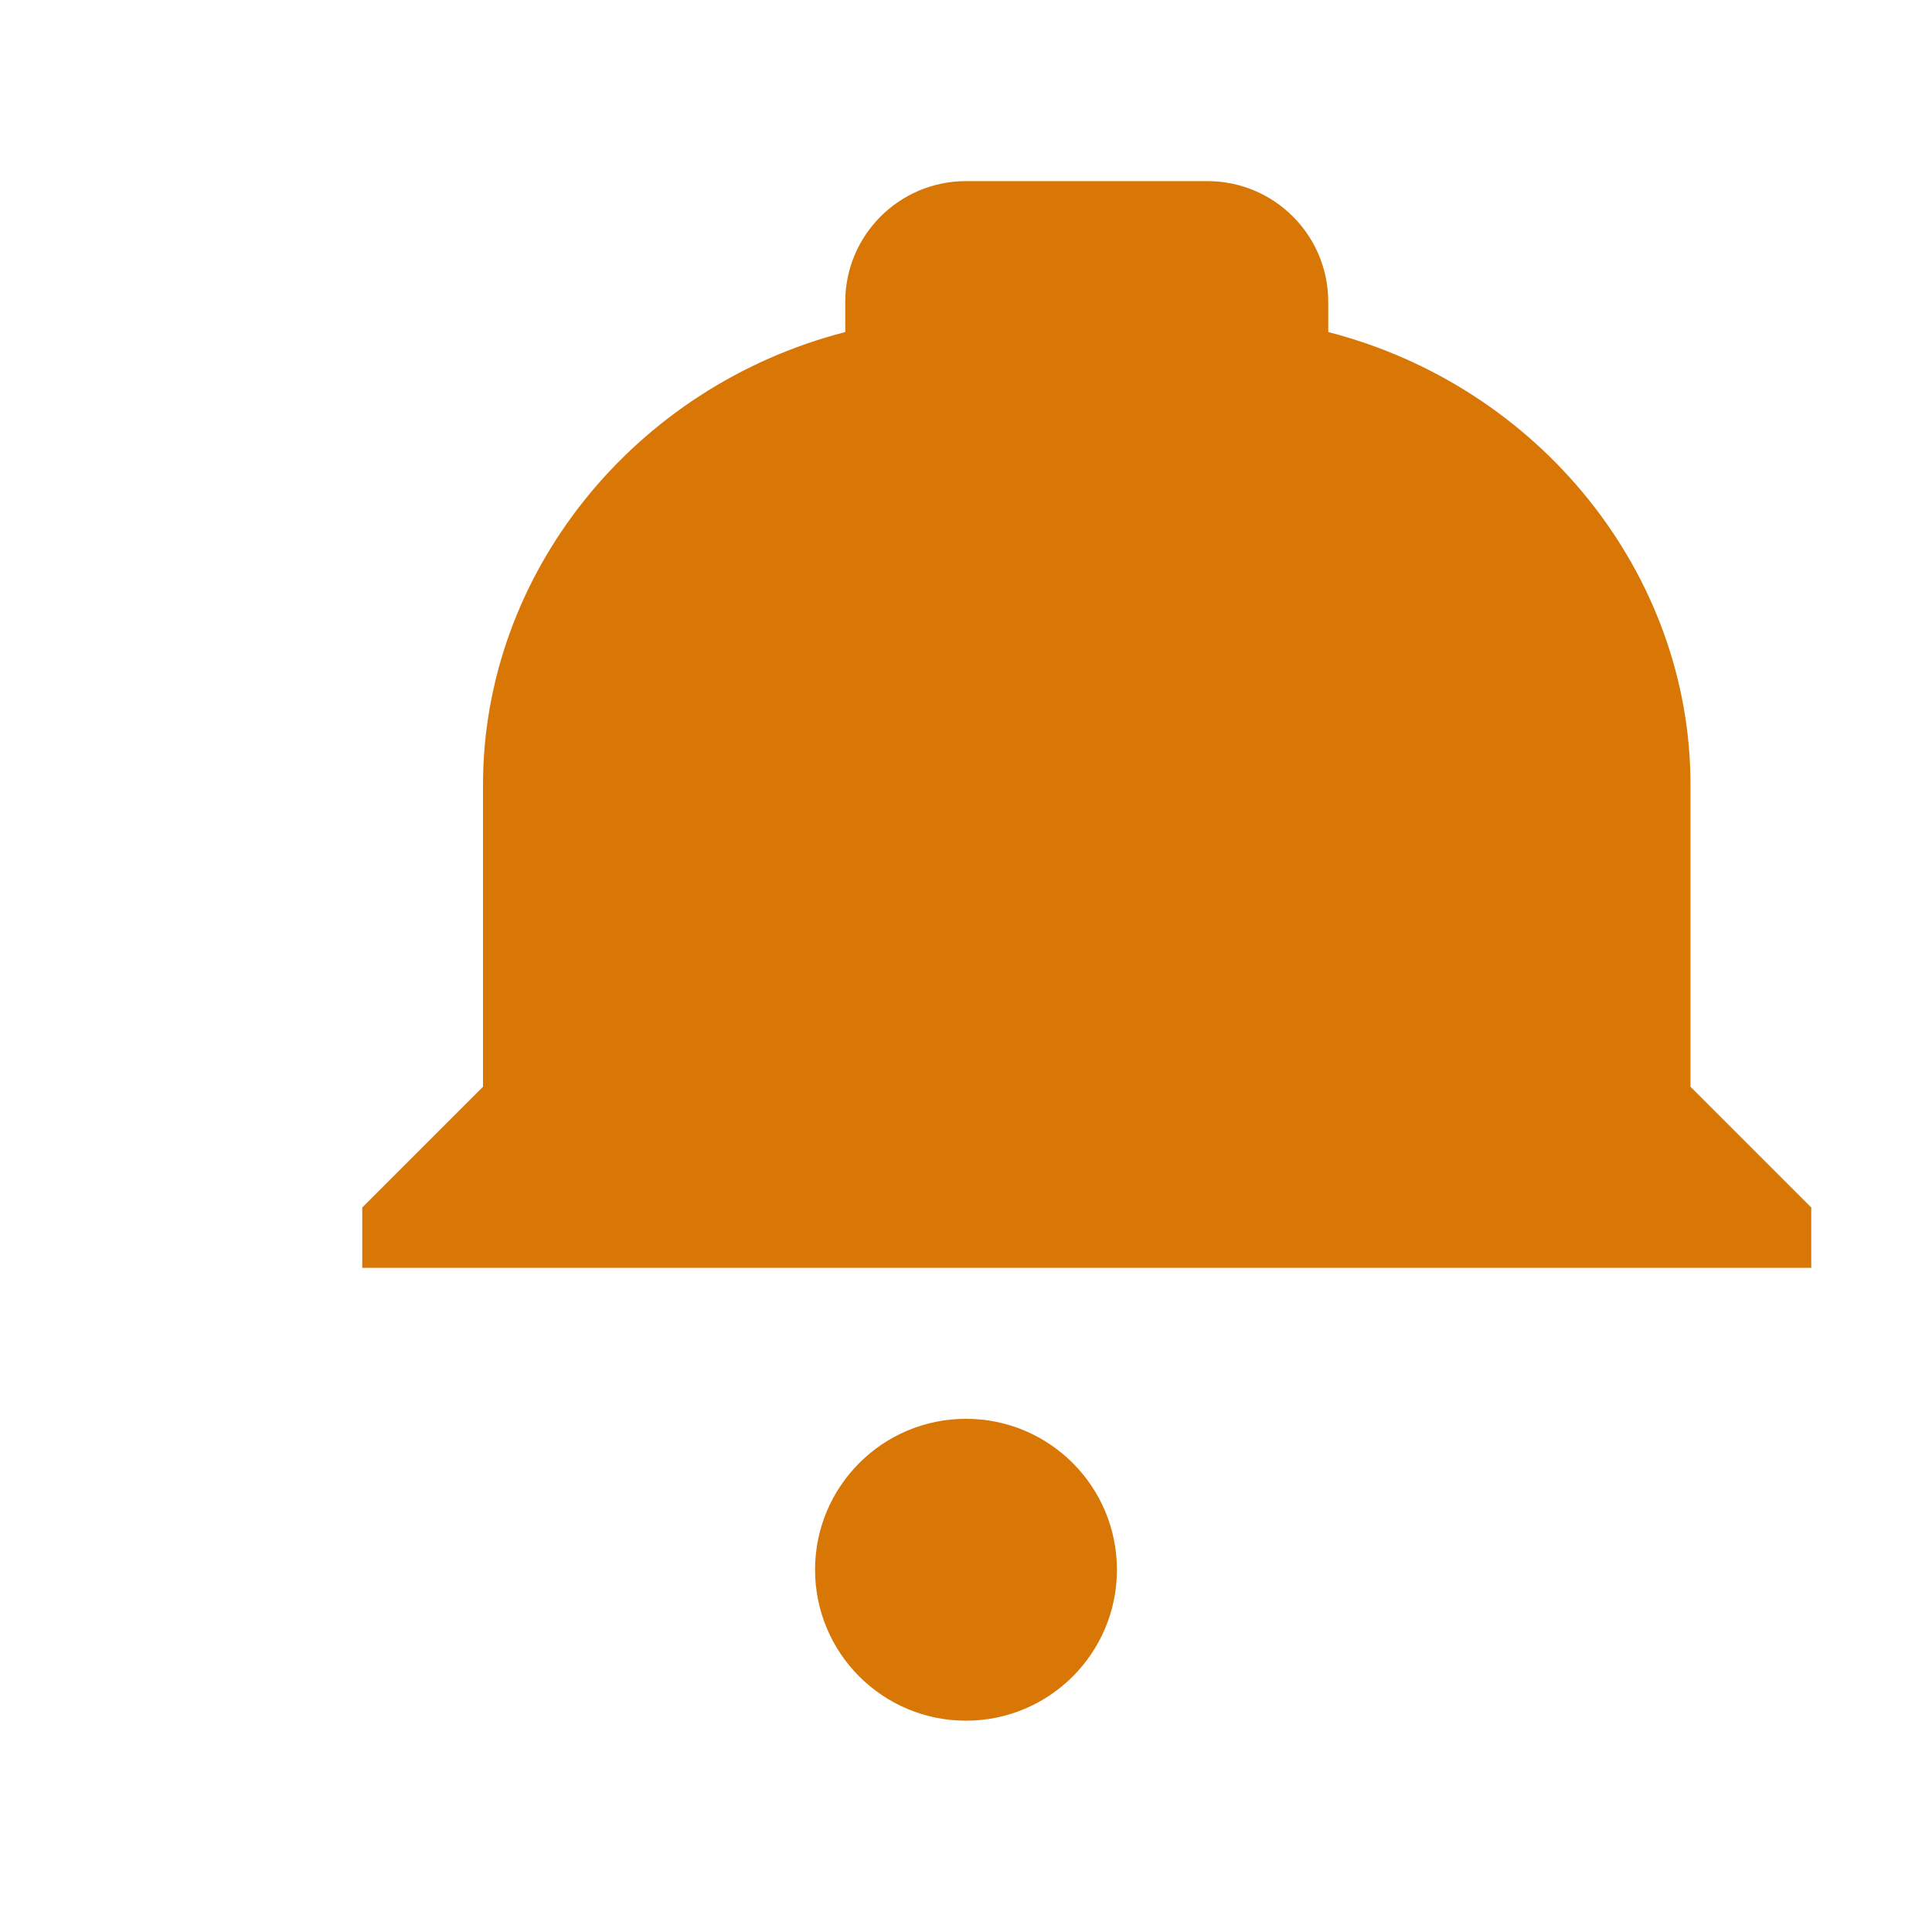
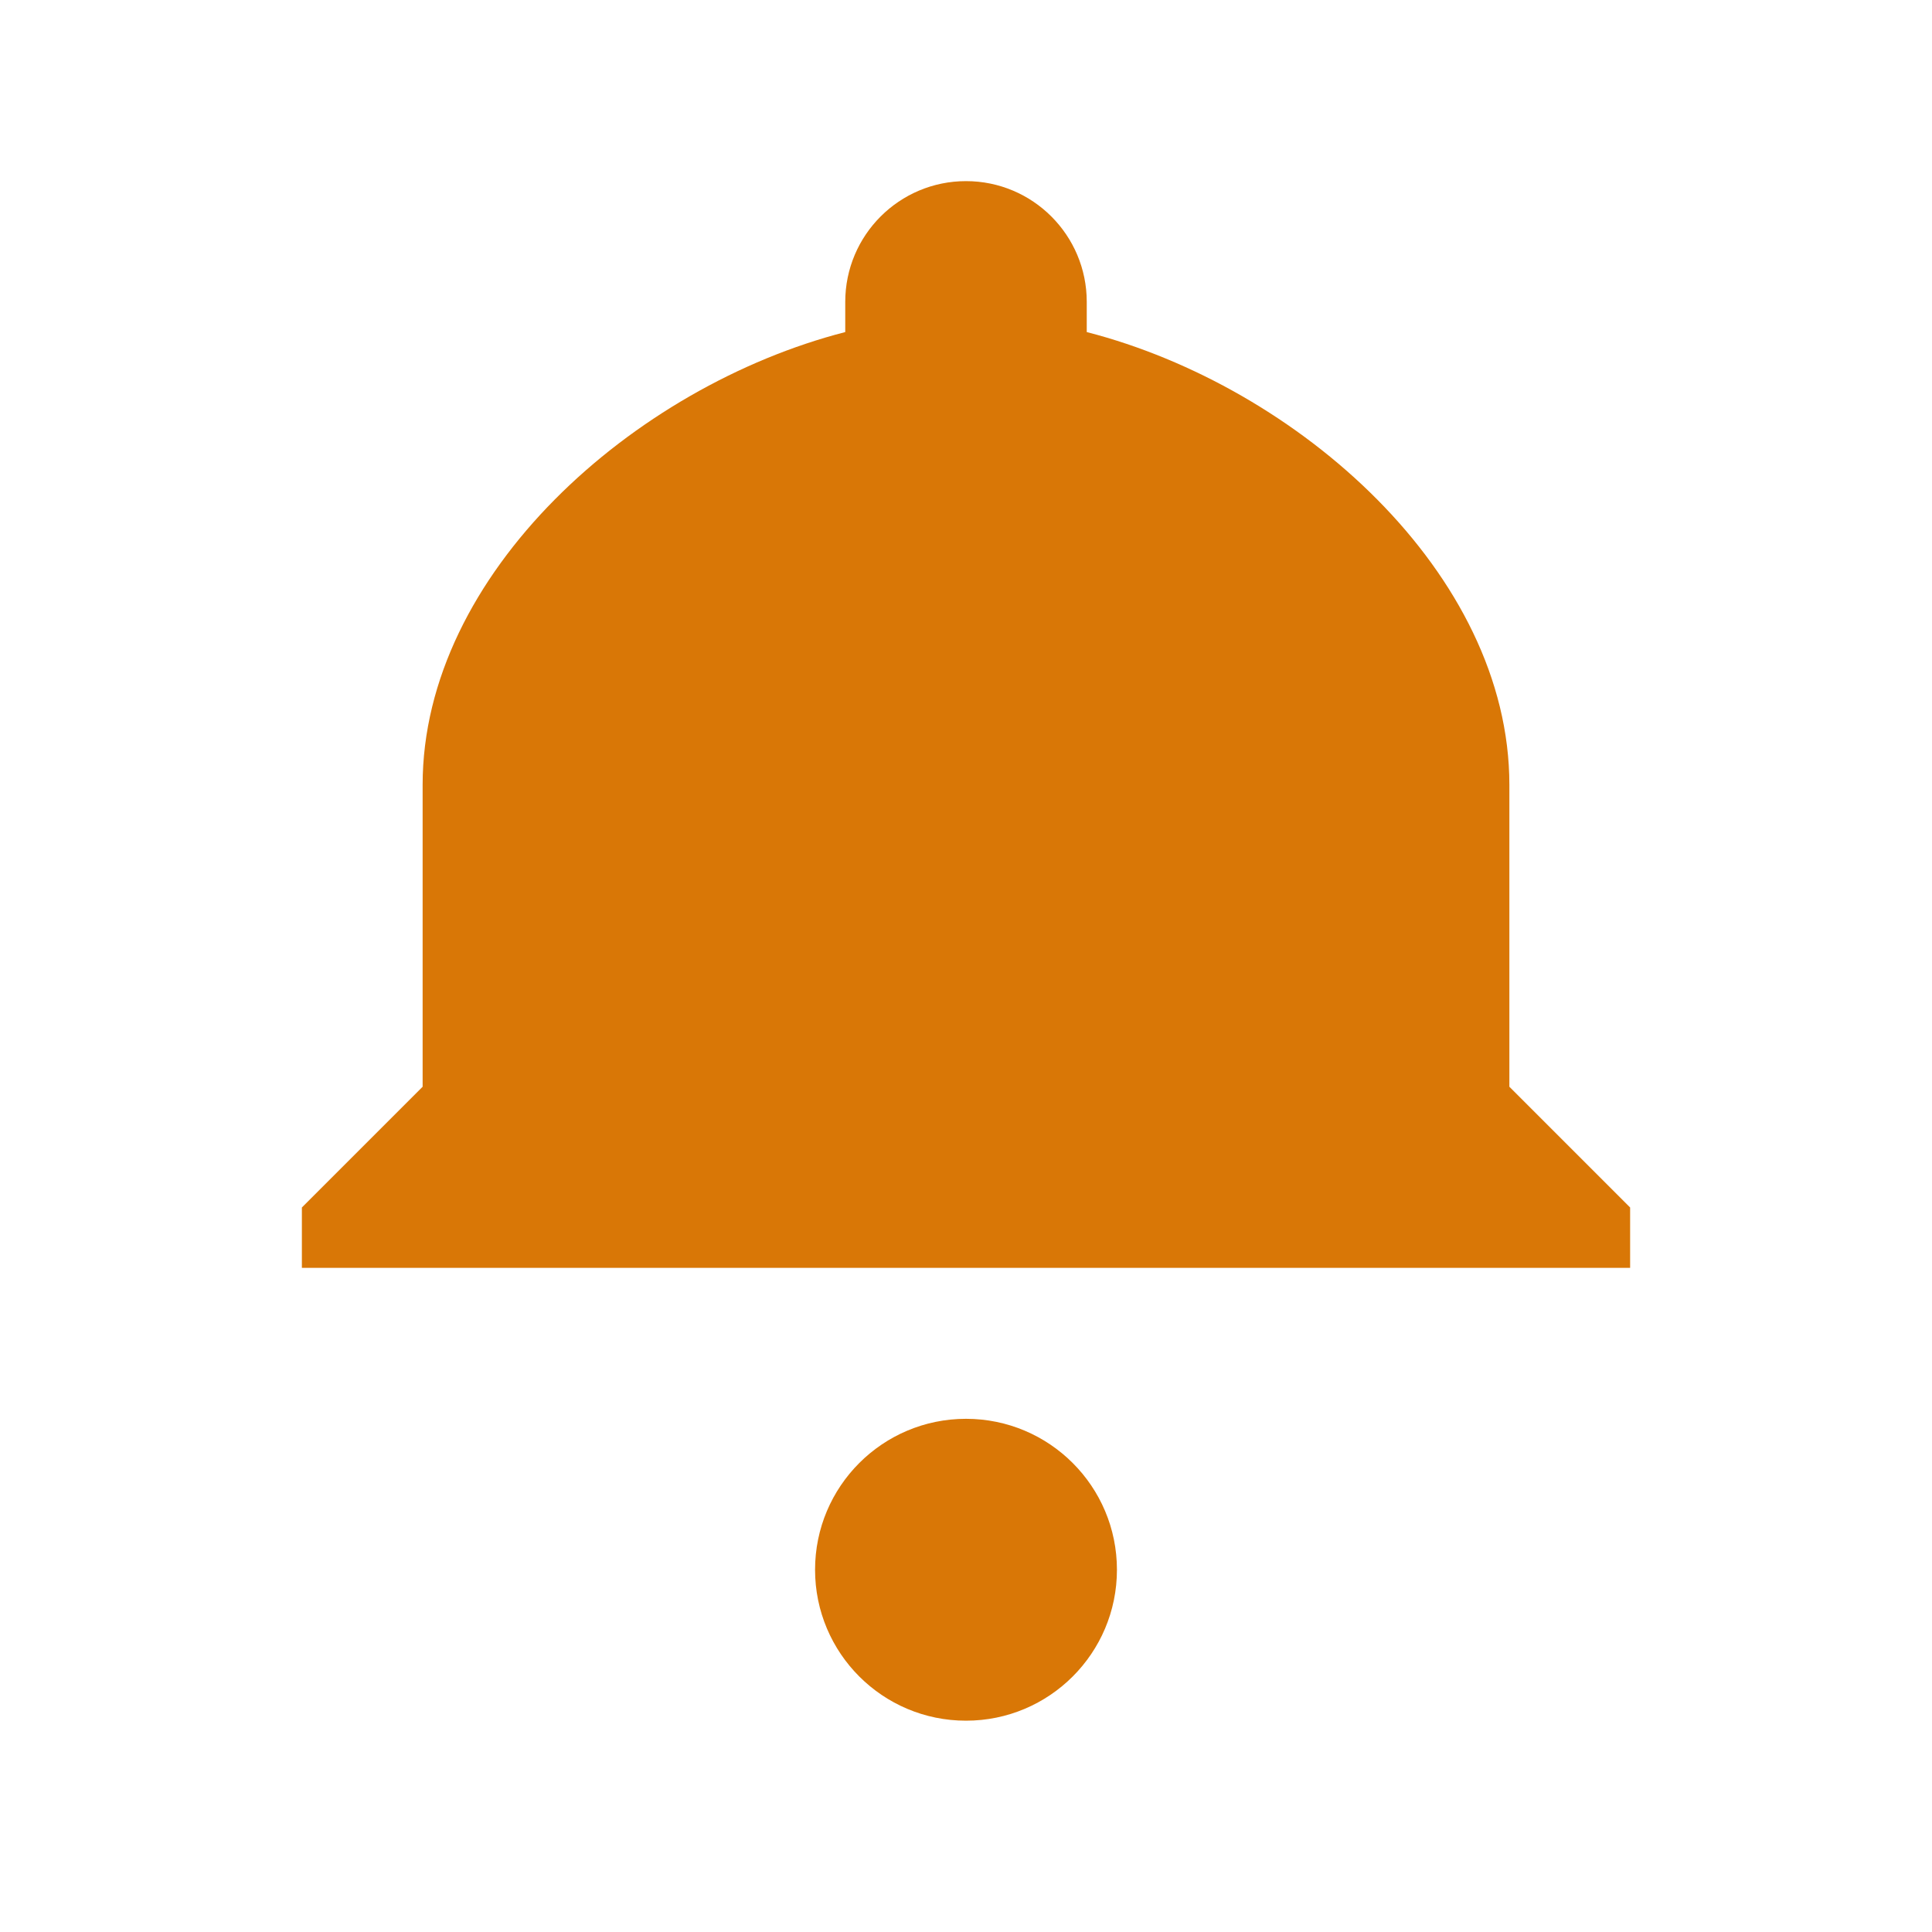
<svg xmlns="http://www.w3.org/2000/svg" viewBox="0 0 32 32">
-   <path d="M16 3a2 2 0 0 0-2 2v.5C10.5 6.4 8 9.5 8 13v5l-2 2v1h24v-1l-2-2v-5c0-3.5-2.5-6.6-6-7.5V5a2 2 0 0 0-2-2z" fill="#D97706" />
+   <path d="M16 3a2 2 0 0 0-2 2v.5C10.5 6.4 7 9.5 7 13v5l-2 2v1h22v-1l-2-2v-5c0-3.5-3.5-6.6-7-7.5V5a2 2 0 0 0-2-2z" fill="#D97706" />
  <circle cx="16" cy="26" r="2.5" fill="#D97706" />
</svg>
